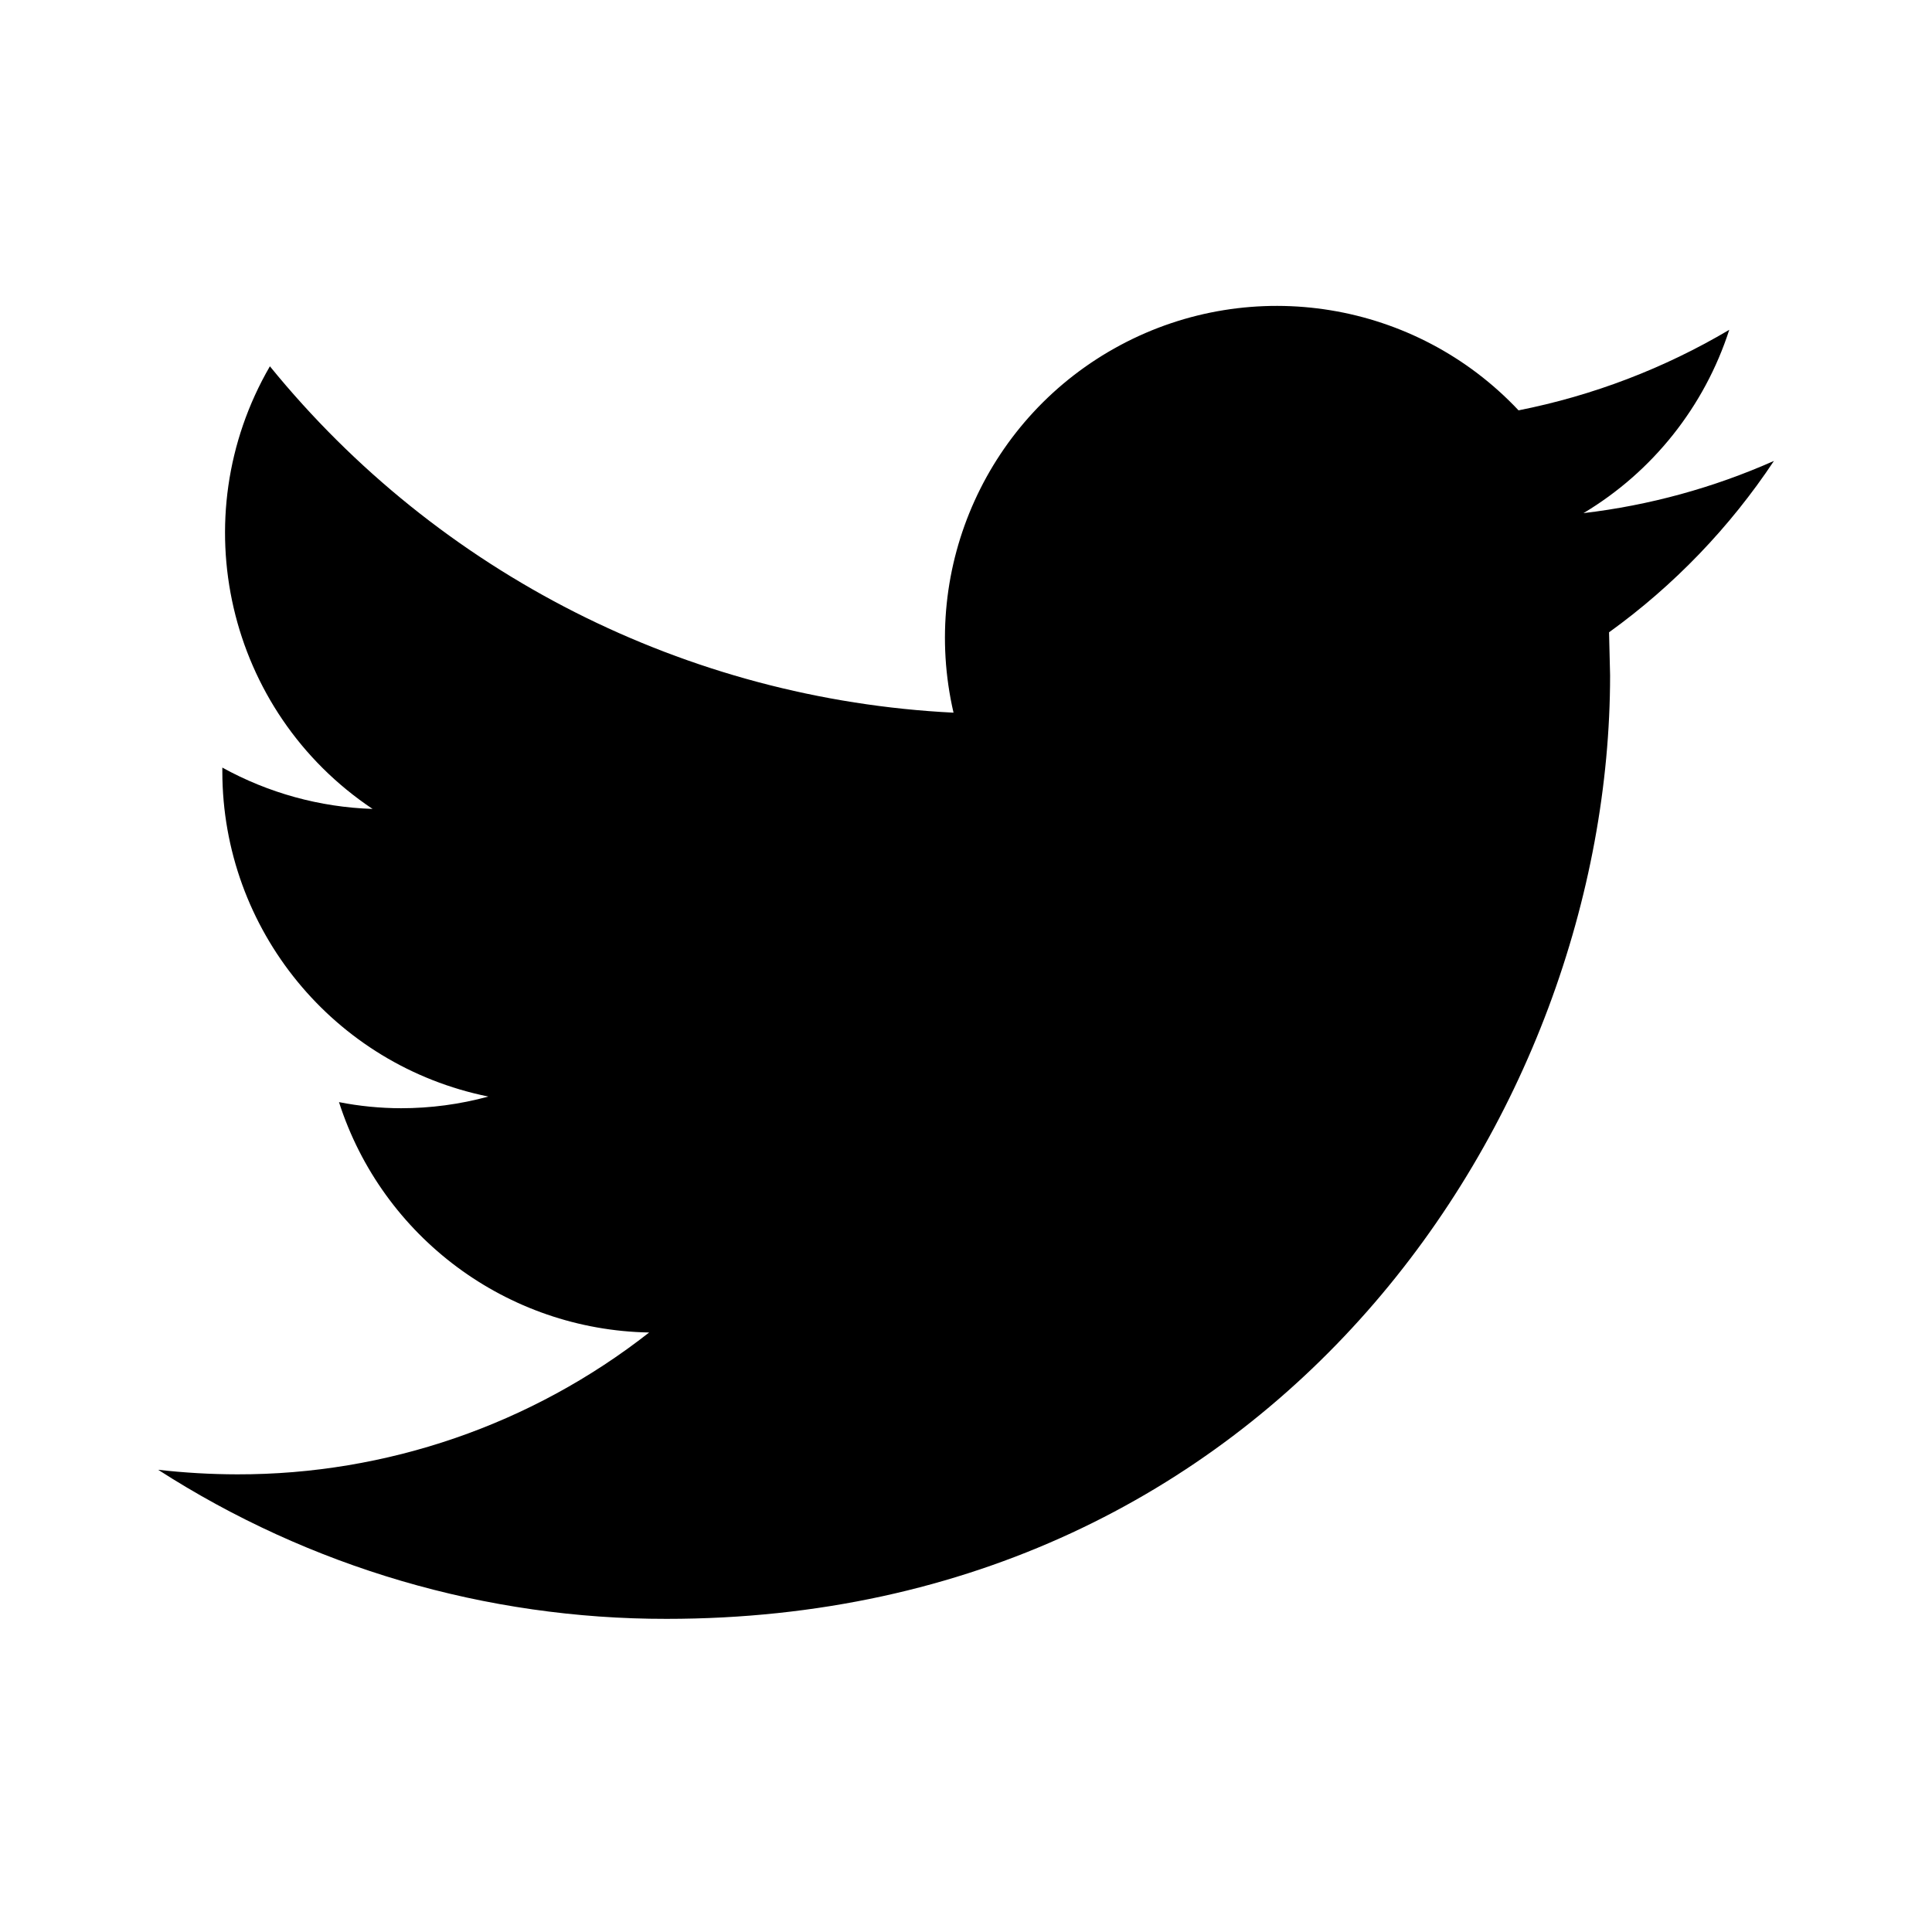
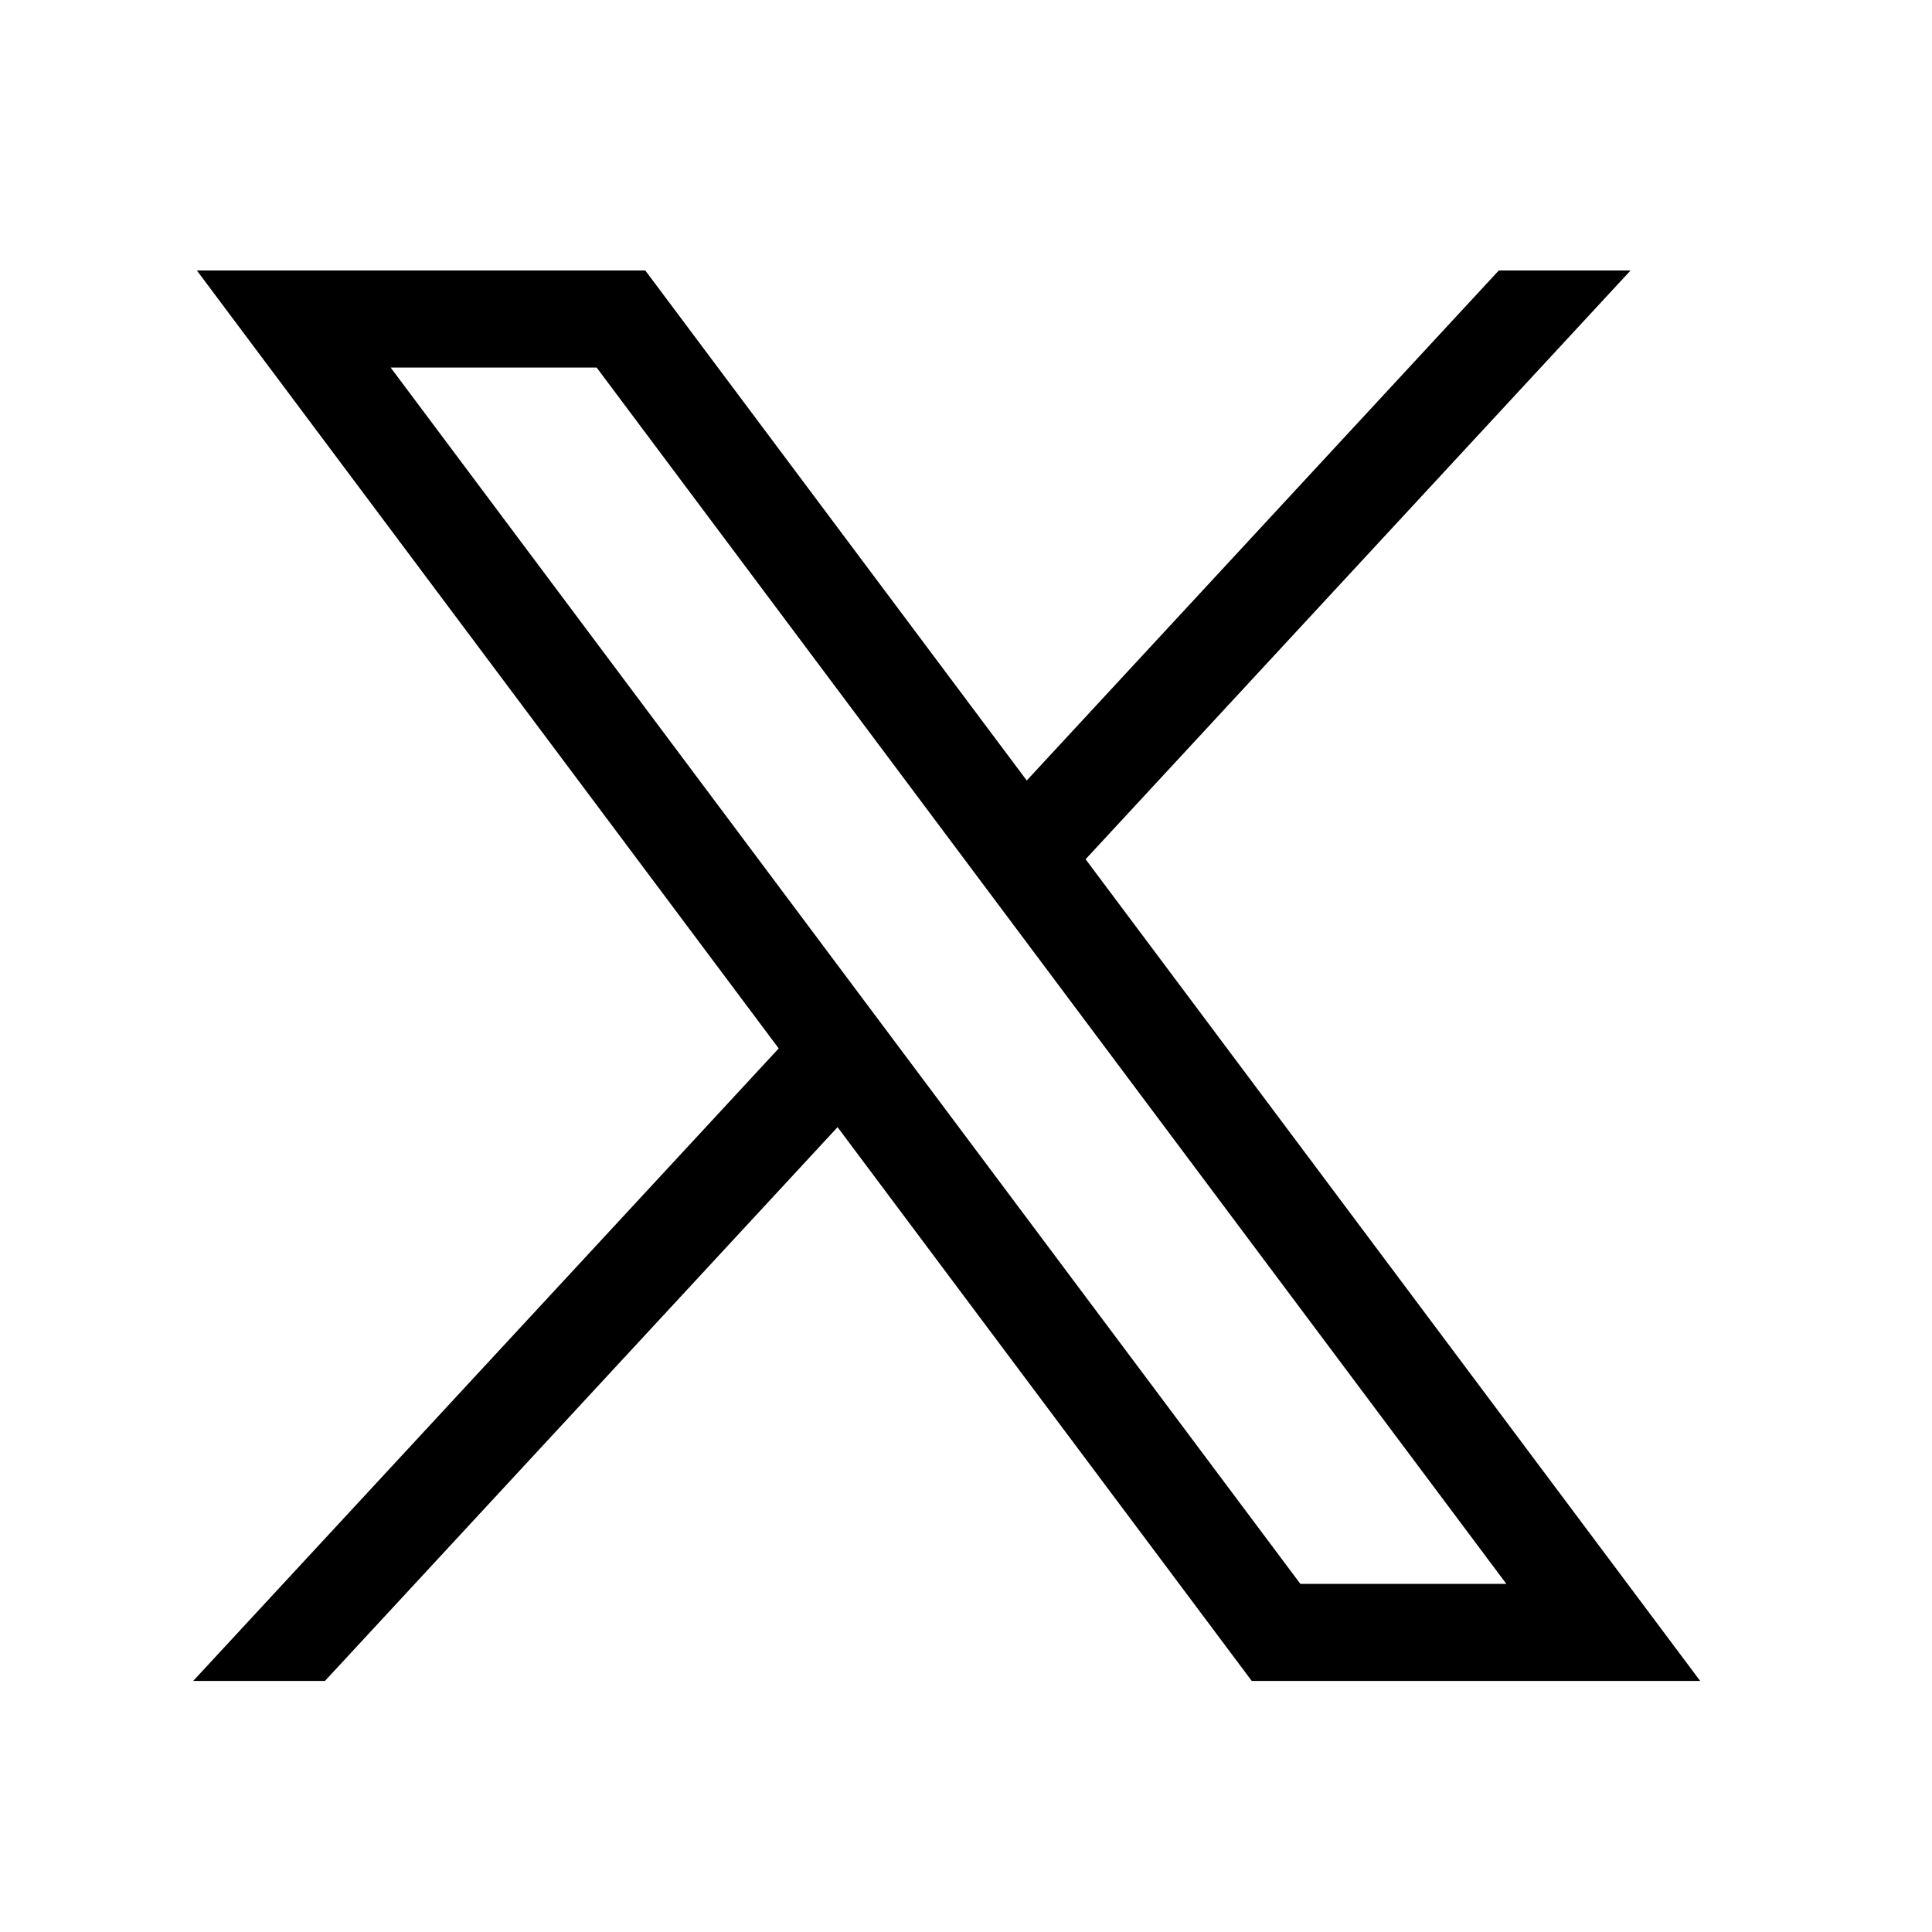
- <svg xmlns="http://www.w3.org/2000/svg" height="50" viewBox="0 0 50 50" width="50">
-   <path d="m41.914 4.054c-1.566.695-3.227 1.15-4.929 1.351 1.791-1.071 3.132-2.758 3.773-4.744-1.687.999-3.531 1.703-5.453 2.084-2.66-2.827-6.885-3.518-10.307-1.687-3.422 1.831-5.191 5.73-4.316 9.511-6.901-.345-13.332-3.603-17.692-8.964-2.275 3.921-1.112 8.936 2.657 11.455-1.362-.044-2.695-.411-3.888-1.07v.107c.005 4.083 2.883 7.597 6.885 8.407-.737.201-1.497.302-2.261.302-.539-.001-1.077-.054-1.605-.158 1.125 3.5 4.352 5.896 8.027 5.962-3.041 2.385-6.796 3.678-10.66 3.671-.684-.001-1.367-.041-2.047-.118 3.924 2.524 8.492 3.863 13.157 3.858 15.787 0 24.419-13.077 24.419-24.419l-.027-1.113c1.678-1.21 3.123-2.713 4.268-4.436z" transform="translate(3.995 7.874904)" />
+ <svg xmlns="http://www.w3.org/2000/svg" width="50" height="50" viewBox="0 0 50 50" fill="none">
+   <path d="M5.095 7L20.153 27.133L5 43.502H8.41L21.676 29.171L32.395 43.502H44L28.095 22.237L42.199 7H38.789L26.572 20.199L16.7 7H5.095ZM10.11 9.512H15.441L38.984 40.99H33.653L10.11 9.512Z" fill="black" />
</svg>
